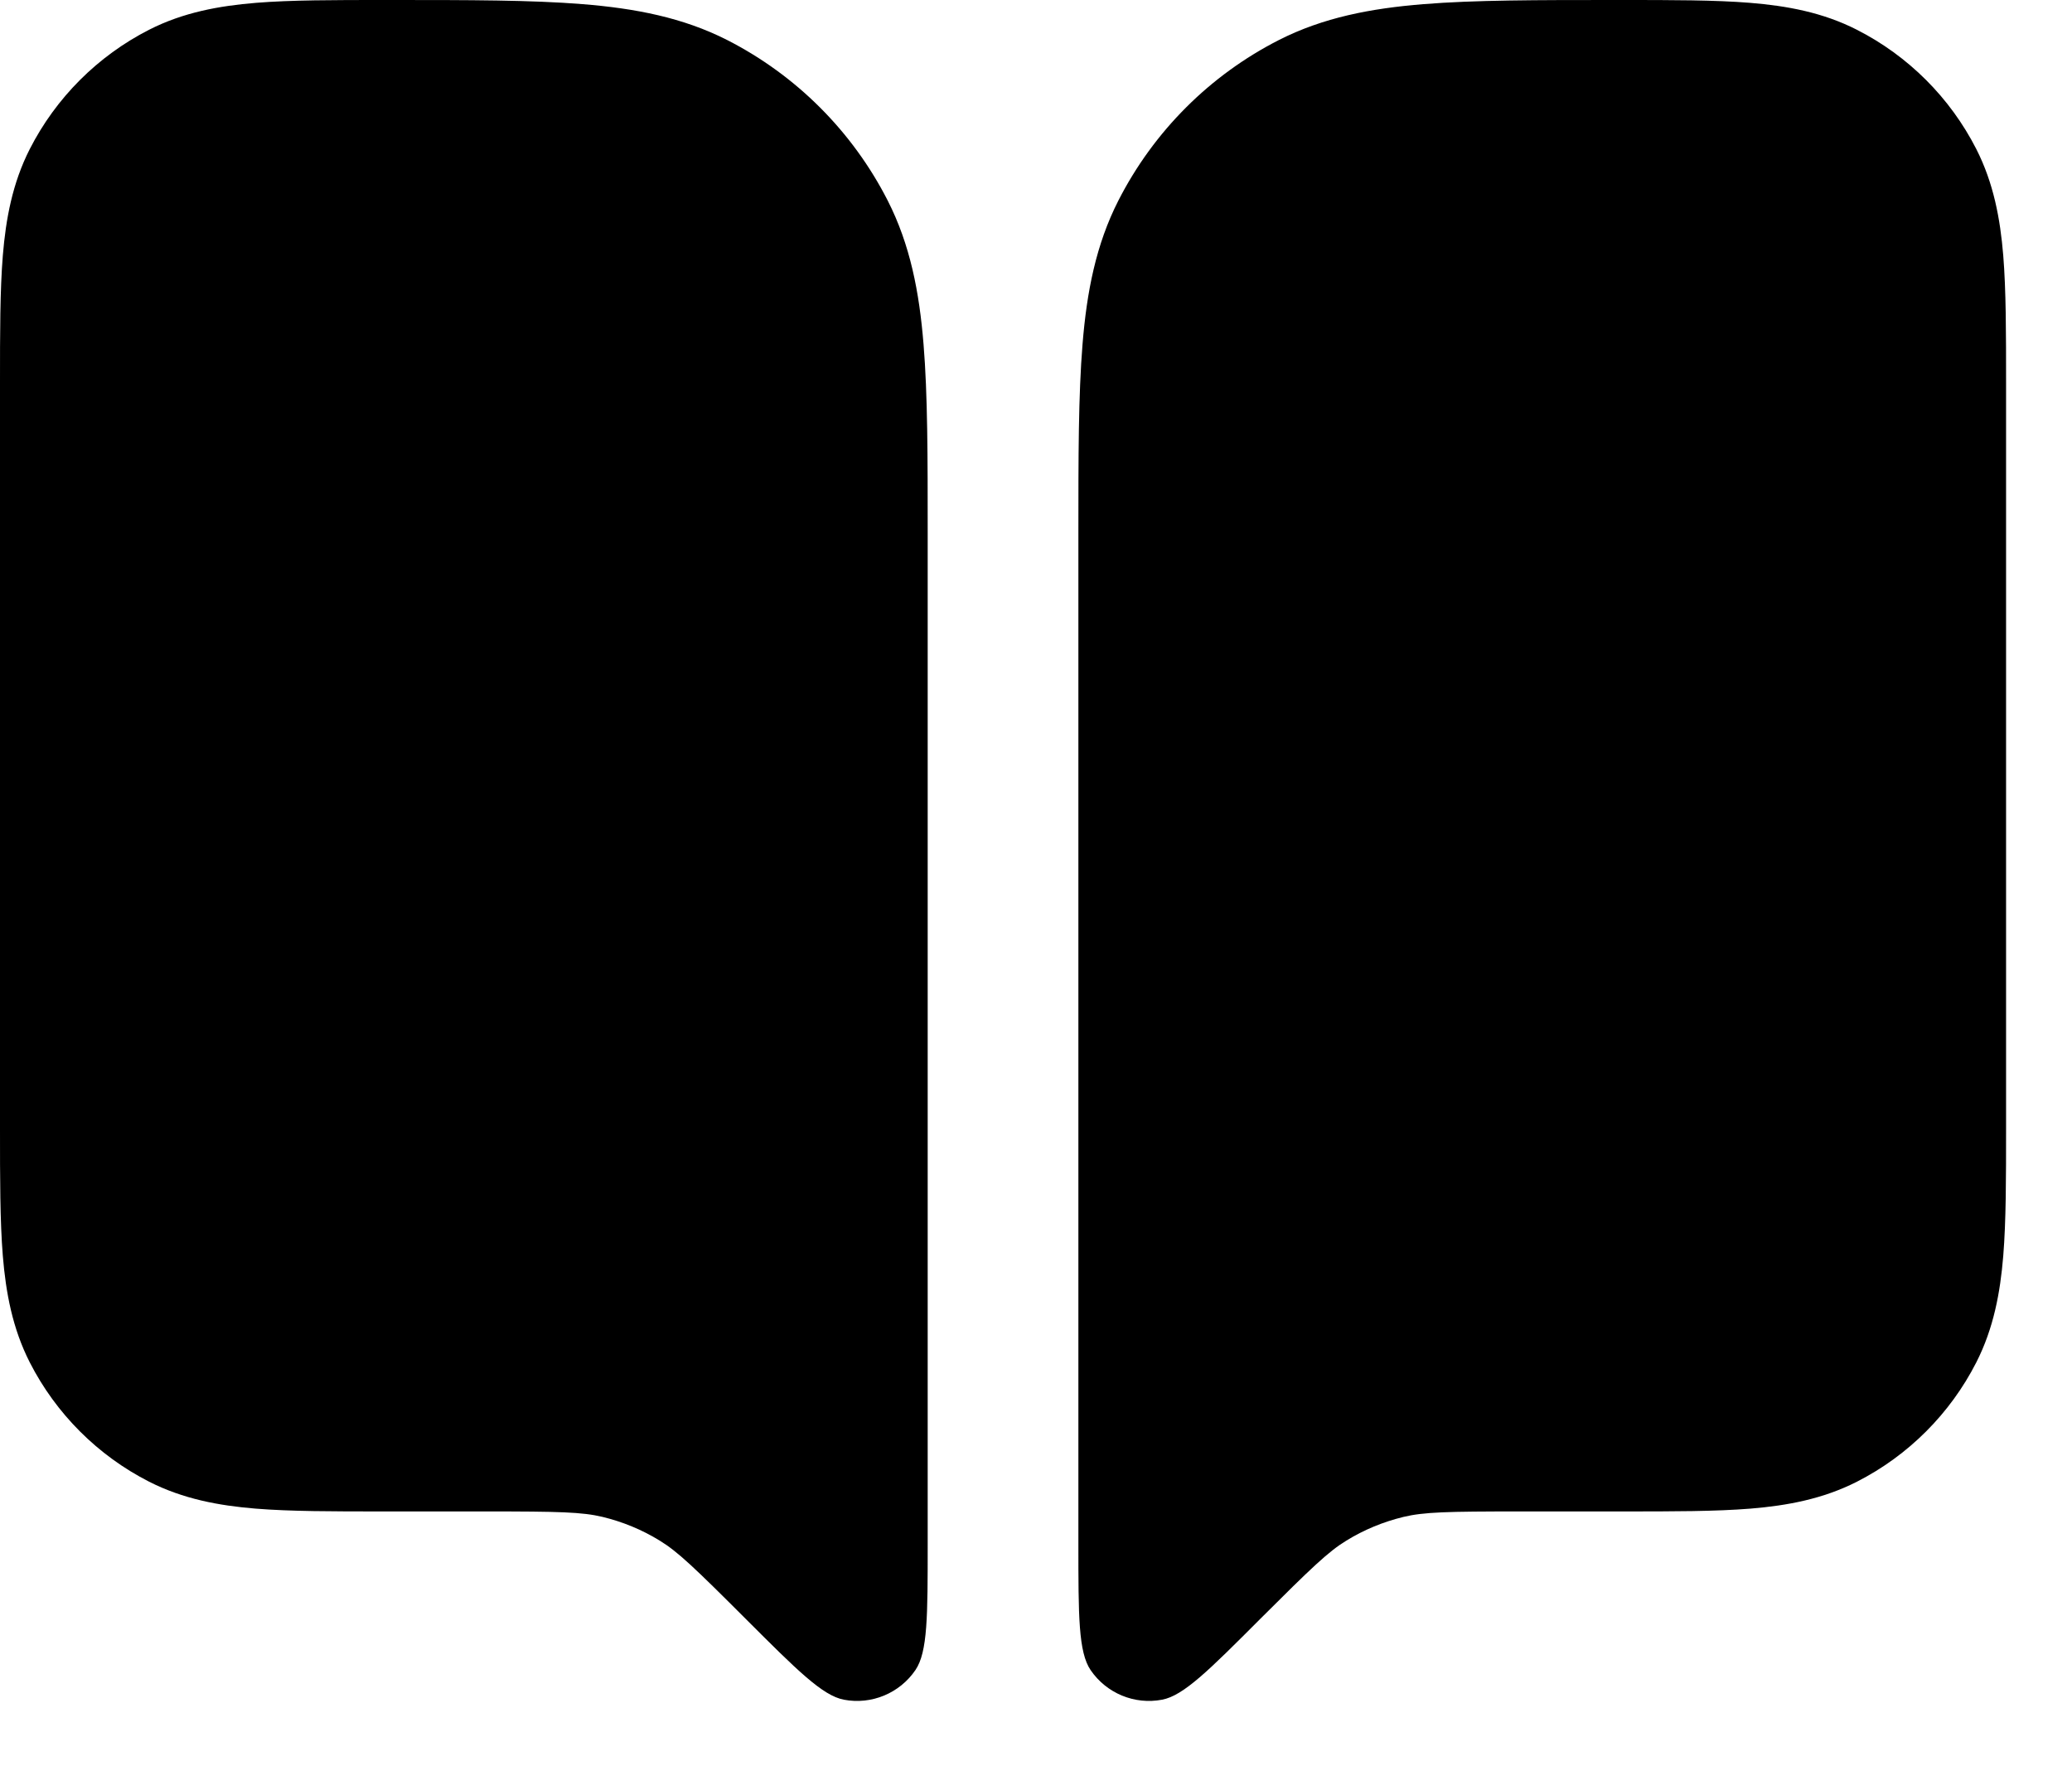
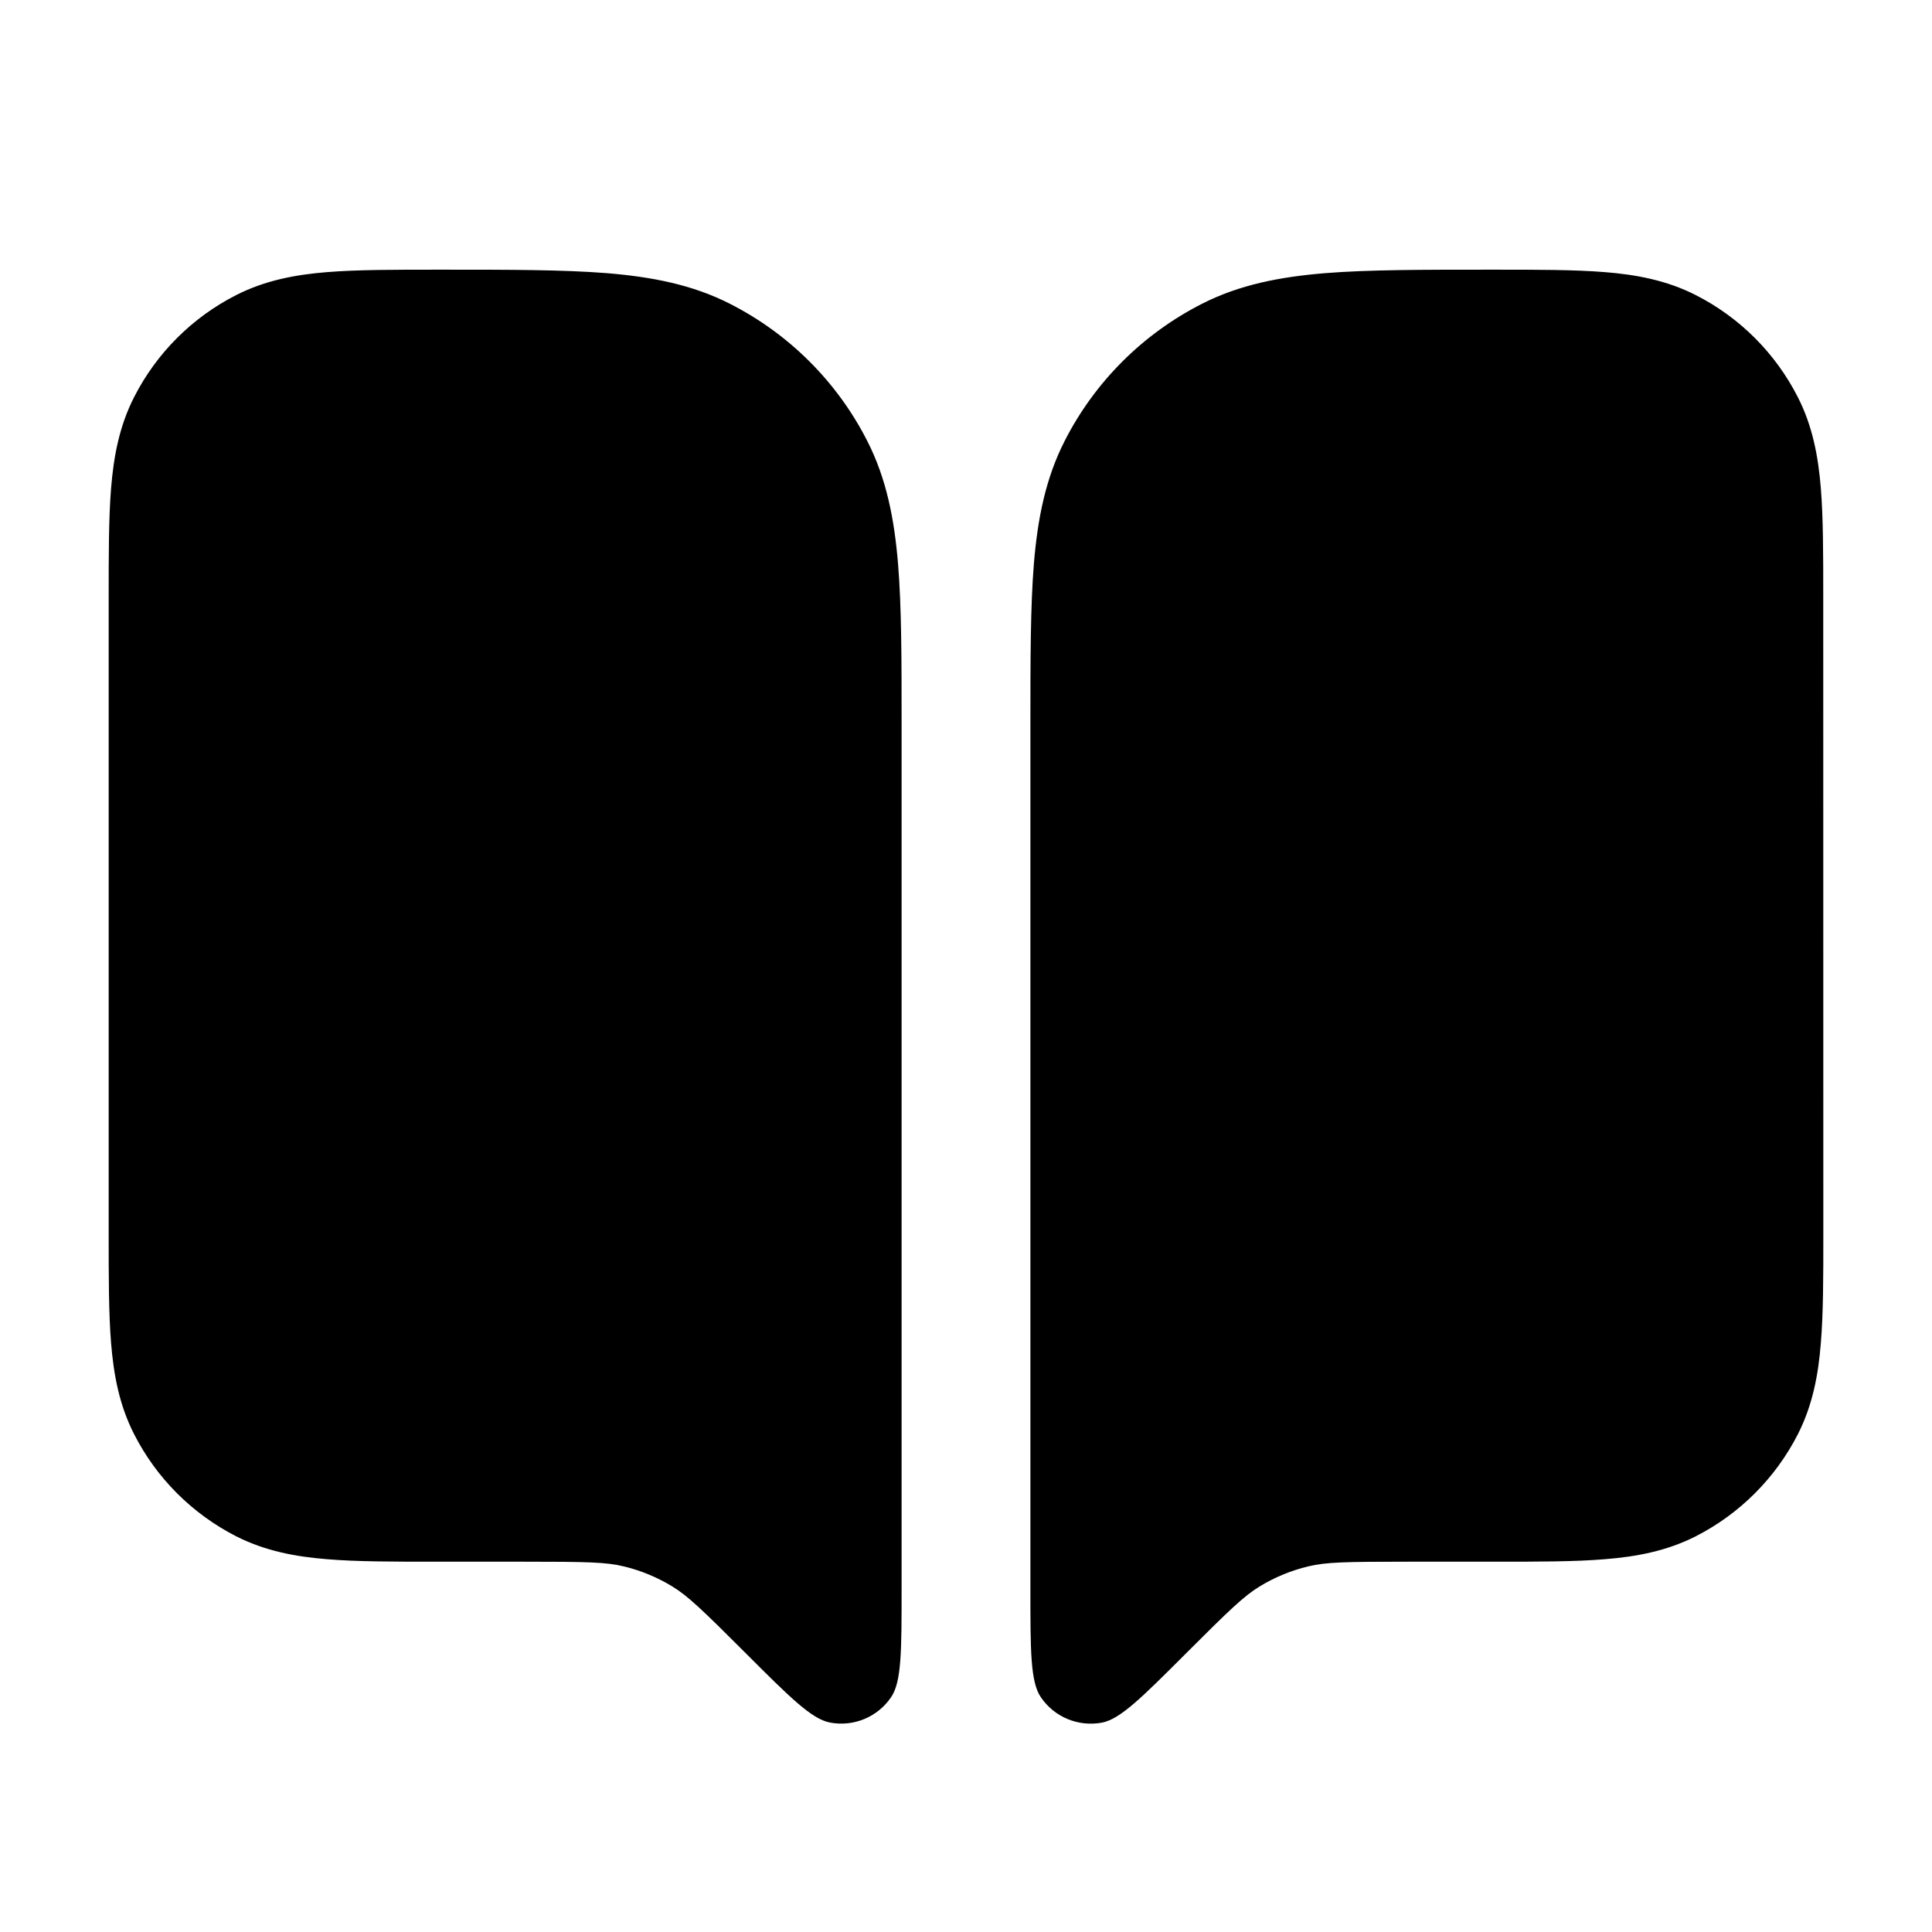
- <svg xmlns="http://www.w3.org/2000/svg" width="22" height="19" viewBox="0 0 22 19" fill="currentColor">
-   <path d="M9.85 5.662C9.85 4.854 9.85 4.193 9.806 3.656C9.761 3.1 9.664 2.598 9.425 2.129C9.051 1.396 8.454 0.799 7.721 0.425C7.251 0.186 6.745 0.089 6.185 0.044C5.644 -1.36159e-05 4.976 -7.27259e-06 4.158 4.95432e-07H4.085C3.548 -1.17437e-05 3.092 -2.21394e-05 2.719 0.03C2.328 0.062 1.946 0.131 1.583 0.316C1.038 0.594 0.594 1.038 0.316 1.583C0.132 1.945 0.062 2.324 0.03 2.713C-2.14893e-05 3.084 -1.13887e-05 3.535 4.74627e-07 4.064V11.985C-1.15068e-05 12.515 -2.17091e-05 12.966 0.03 13.337C0.062 13.726 0.132 14.105 0.316 14.467C0.594 15.012 1.038 15.456 1.583 15.734C1.945 15.918 2.324 15.988 2.713 16.02C3.084 16.05 3.535 16.05 4.065 16.05H5.162C5.938 16.05 6.18 16.056 6.398 16.108C6.612 16.16 6.817 16.244 7.005 16.36C7.195 16.476 7.37 16.643 7.919 17.192C8.462 17.735 8.733 18.006 8.96 18.049C9.253 18.105 9.552 17.981 9.72 17.734C9.85 17.543 9.85 17.16 9.85 16.393L9.85 5.662Z" />
-   <path d="M11.45 16.393C11.45 17.16 11.45 17.544 11.58 17.735C11.748 17.981 12.046 18.105 12.339 18.049C12.567 18.006 12.838 17.735 13.38 17.192C13.93 16.643 14.105 16.476 14.295 16.36C14.483 16.244 14.688 16.16 14.902 16.108C15.12 16.056 15.362 16.05 16.138 16.05H17.235C17.765 16.05 18.216 16.05 18.587 16.02C18.976 15.988 19.355 15.918 19.717 15.734C20.262 15.456 20.706 15.012 20.984 14.467C21.168 14.105 21.238 13.726 21.27 13.337C21.3 12.966 21.3 12.515 21.3 11.985L21.3 4.065C21.3 3.535 21.3 3.084 21.27 2.713C21.238 2.324 21.168 1.945 20.984 1.583C20.706 1.038 20.262 0.594 19.716 0.316C19.353 0.131 18.972 0.062 18.581 0.03C18.208 -2.23778e-05 17.752 -1.1825e-05 17.215 4.95432e-07H17.142C16.324 -7.35397e-06 15.656 -1.38469e-05 15.114 0.044C14.555 0.089 14.049 0.186 13.579 0.425C12.845 0.799 12.249 1.396 11.875 2.129C11.636 2.598 11.539 3.1 11.494 3.656C11.45 4.193 11.45 4.854 11.45 5.662L11.45 16.393Z" />
+ <svg xmlns="http://www.w3.org/2000/svg" width="24" height="24" viewBox="0 0 24 24" fill="currentColor">
+   <path d="M11.2 9.012C11.2 8.204 11.2 7.543 11.156 7.006C11.11 6.45 11.013 5.948 10.774 5.479C10.401 4.745 9.804 4.149 9.07 3.775C8.6 3.535 8.095 3.439 7.535 3.393C6.993 3.35 6.325 3.35 5.507 3.35H5.434C4.898 3.35 4.442 3.35 4.068 3.38C3.677 3.411 3.296 3.481 2.933 3.666C2.387 3.944 1.944 4.387 1.666 4.933C1.481 5.295 1.412 5.674 1.38 6.063C1.35 6.433 1.35 6.884 1.35 7.414V15.335C1.35 15.865 1.35 16.316 1.38 16.686C1.412 17.076 1.481 17.454 1.666 17.816C1.944 18.362 2.387 18.805 2.933 19.084C3.295 19.268 3.674 19.338 4.063 19.369C4.433 19.4 4.884 19.4 5.414 19.4H6.511C7.288 19.4 7.53 19.405 7.747 19.458C7.961 19.509 8.166 19.594 8.354 19.709C8.545 19.826 8.72 19.993 9.269 20.542C9.811 21.084 10.083 21.355 10.31 21.398C10.603 21.454 10.901 21.331 11.069 21.084C11.2 20.893 11.2 20.509 11.2 19.742L11.2 9.012Z" />
+   <path d="M12.8 19.742C12.8 20.51 12.8 20.893 12.93 21.084C13.098 21.331 13.396 21.454 13.689 21.399C13.916 21.356 14.188 21.084 14.73 20.542C15.279 19.993 15.454 19.826 15.645 19.709C15.833 19.594 16.038 19.509 16.252 19.458C16.47 19.405 16.711 19.4 17.488 19.4H18.585C19.115 19.4 19.566 19.4 19.936 19.369C20.326 19.338 20.704 19.268 21.066 19.084C21.612 18.805 22.055 18.362 22.334 17.816C22.518 17.454 22.588 17.076 22.619 16.686C22.65 16.316 22.65 15.865 22.65 15.335L22.649 7.414C22.649 6.884 22.649 6.433 22.619 6.063C22.587 5.674 22.518 5.295 22.333 4.933C22.055 4.387 21.612 3.944 21.066 3.666C20.703 3.481 20.322 3.411 19.931 3.38C19.557 3.35 19.101 3.35 18.565 3.35H18.492C17.674 3.35 17.006 3.35 16.464 3.393C15.904 3.439 15.399 3.535 14.929 3.775C14.195 4.149 13.598 4.745 13.225 5.479C12.986 5.948 12.889 6.45 12.843 7.006C12.8 7.543 12.8 8.204 12.8 9.012L12.8 19.742Z" />
</svg>
